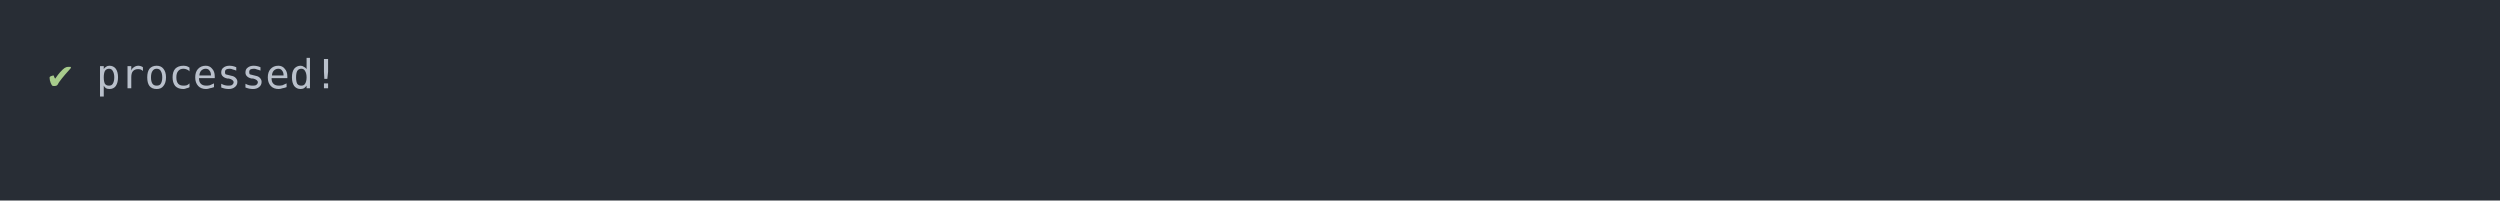
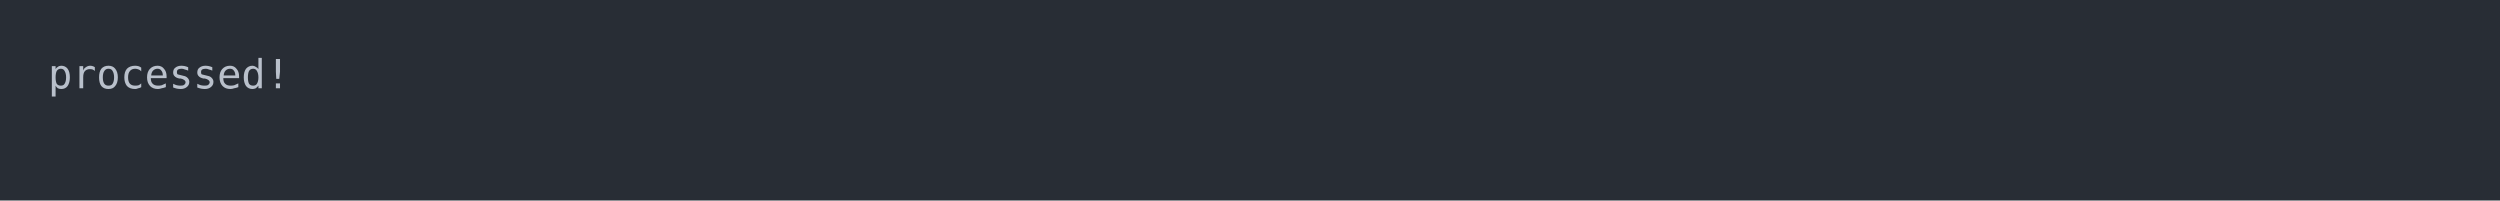
<svg xmlns="http://www.w3.org/2000/svg" xmlns:xlink="http://www.w3.org/1999/xlink" width="1040" height="83.42">
  <rect width="1040" height="83.42" rx="0" ry="0" class="a" />
  <svg height="43.42" viewBox="0 0 100 4.342" width="1000" x="20" y="20">
-     <style>.a{fill:rgb(40,45,53)}.b{font-family:'Fira Code',Monaco,Consolas,Menlo,'Bitstream Vera Sans Mono','Powerline Symbols',monospace}.c{fill:transparent}.d{fill:rgb(168,204,140);white-space:pre}.e{fill:rgb(185,192,203);white-space:pre}</style>
+     <style>.a{fill:rgb(40,45,53)}.b{font-family:'Fira Code',Monaco,Consolas,Menlo,'Bitstream Vera Sans Mono','Powerline Symbols',monospace}.c{fill:transparent}.d{fill:rgb(185,192,203);white-space:pre}</style>
    <g font-family="'Fira Code',Monaco,Consolas,Menlo,'Bitstream Vera Sans Mono','Powerline Symbols',monospace" font-size="1.67" class="b">
      <defs>
        <symbol id="a">
          <rect height="2" width="100" x="0" y="0" class="c" />
        </symbol>
      </defs>
      <rect height="4.342" width="100" class="a" />
      <svg x="0" y="0" width="100">
        <svg x="0">
          <use xlink:href="#a" />
-           <text x="0" y="1.67" class="d">✔</text>
-           <text x="2.004" y="1.67" class="e">processed!</text>
+           <text x="0" y="1.67" class="d">processed!</text>
        </svg>
      </svg>
    </g>
  </svg>
</svg>
